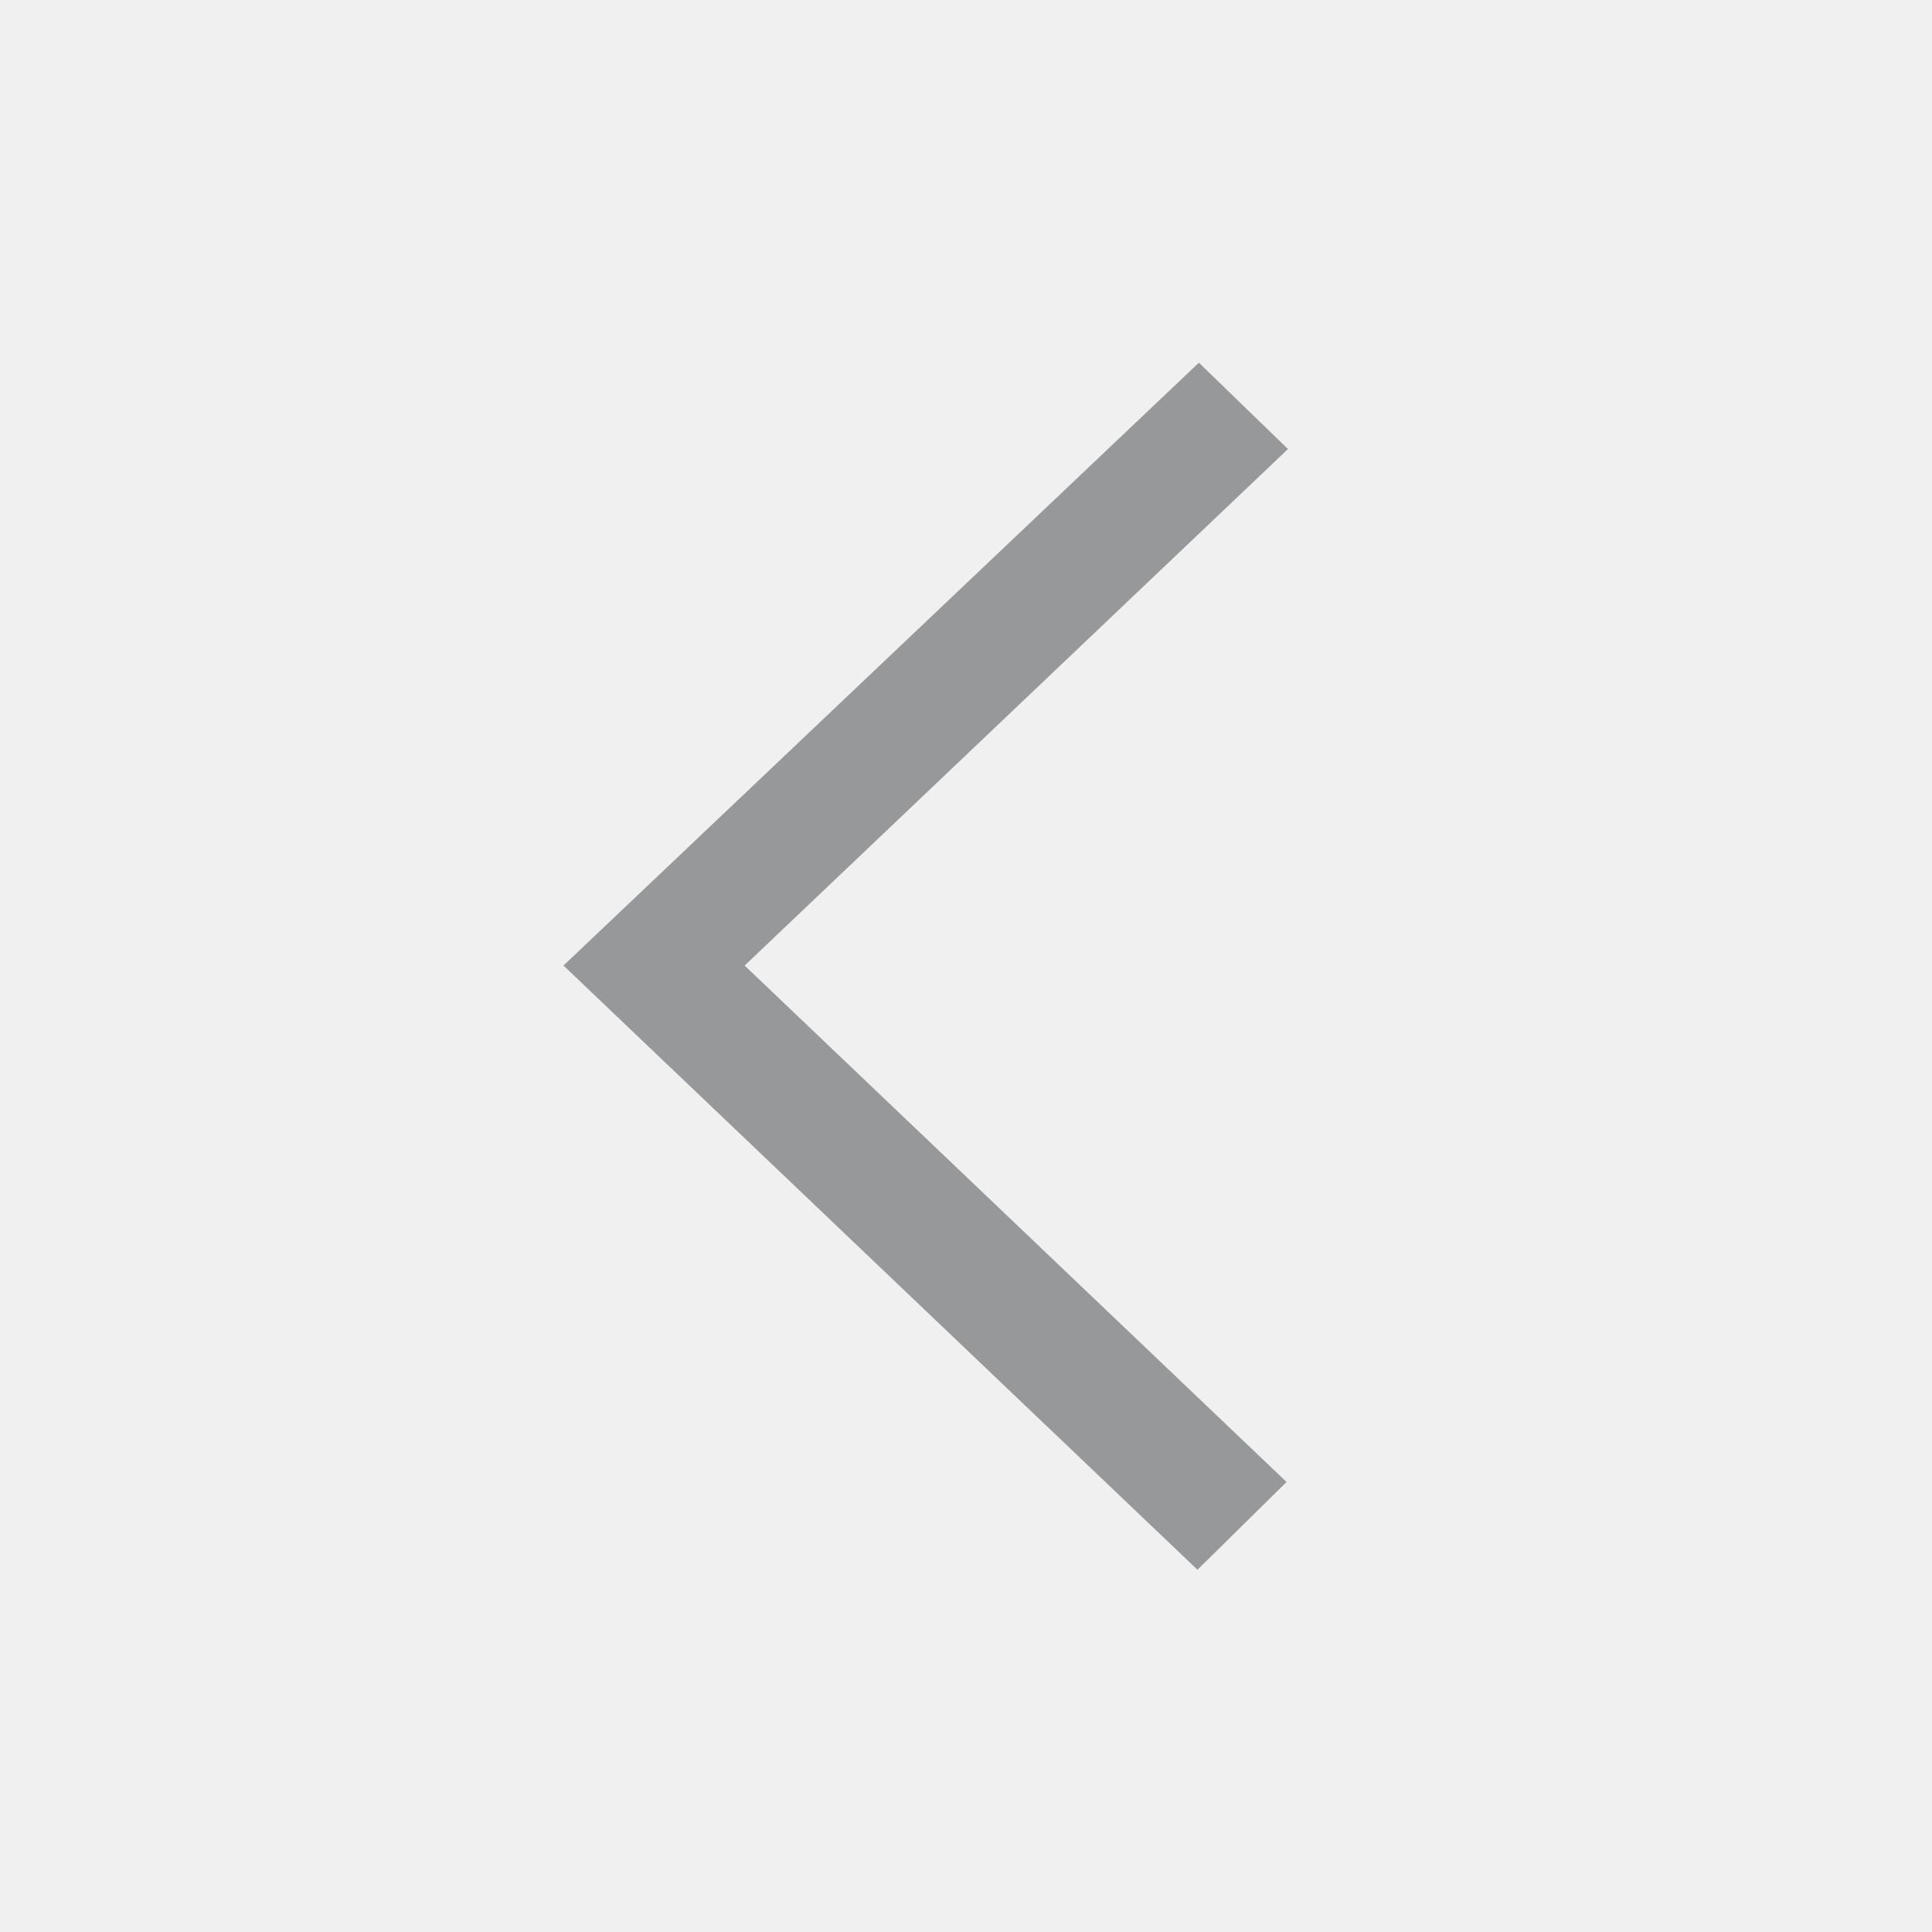
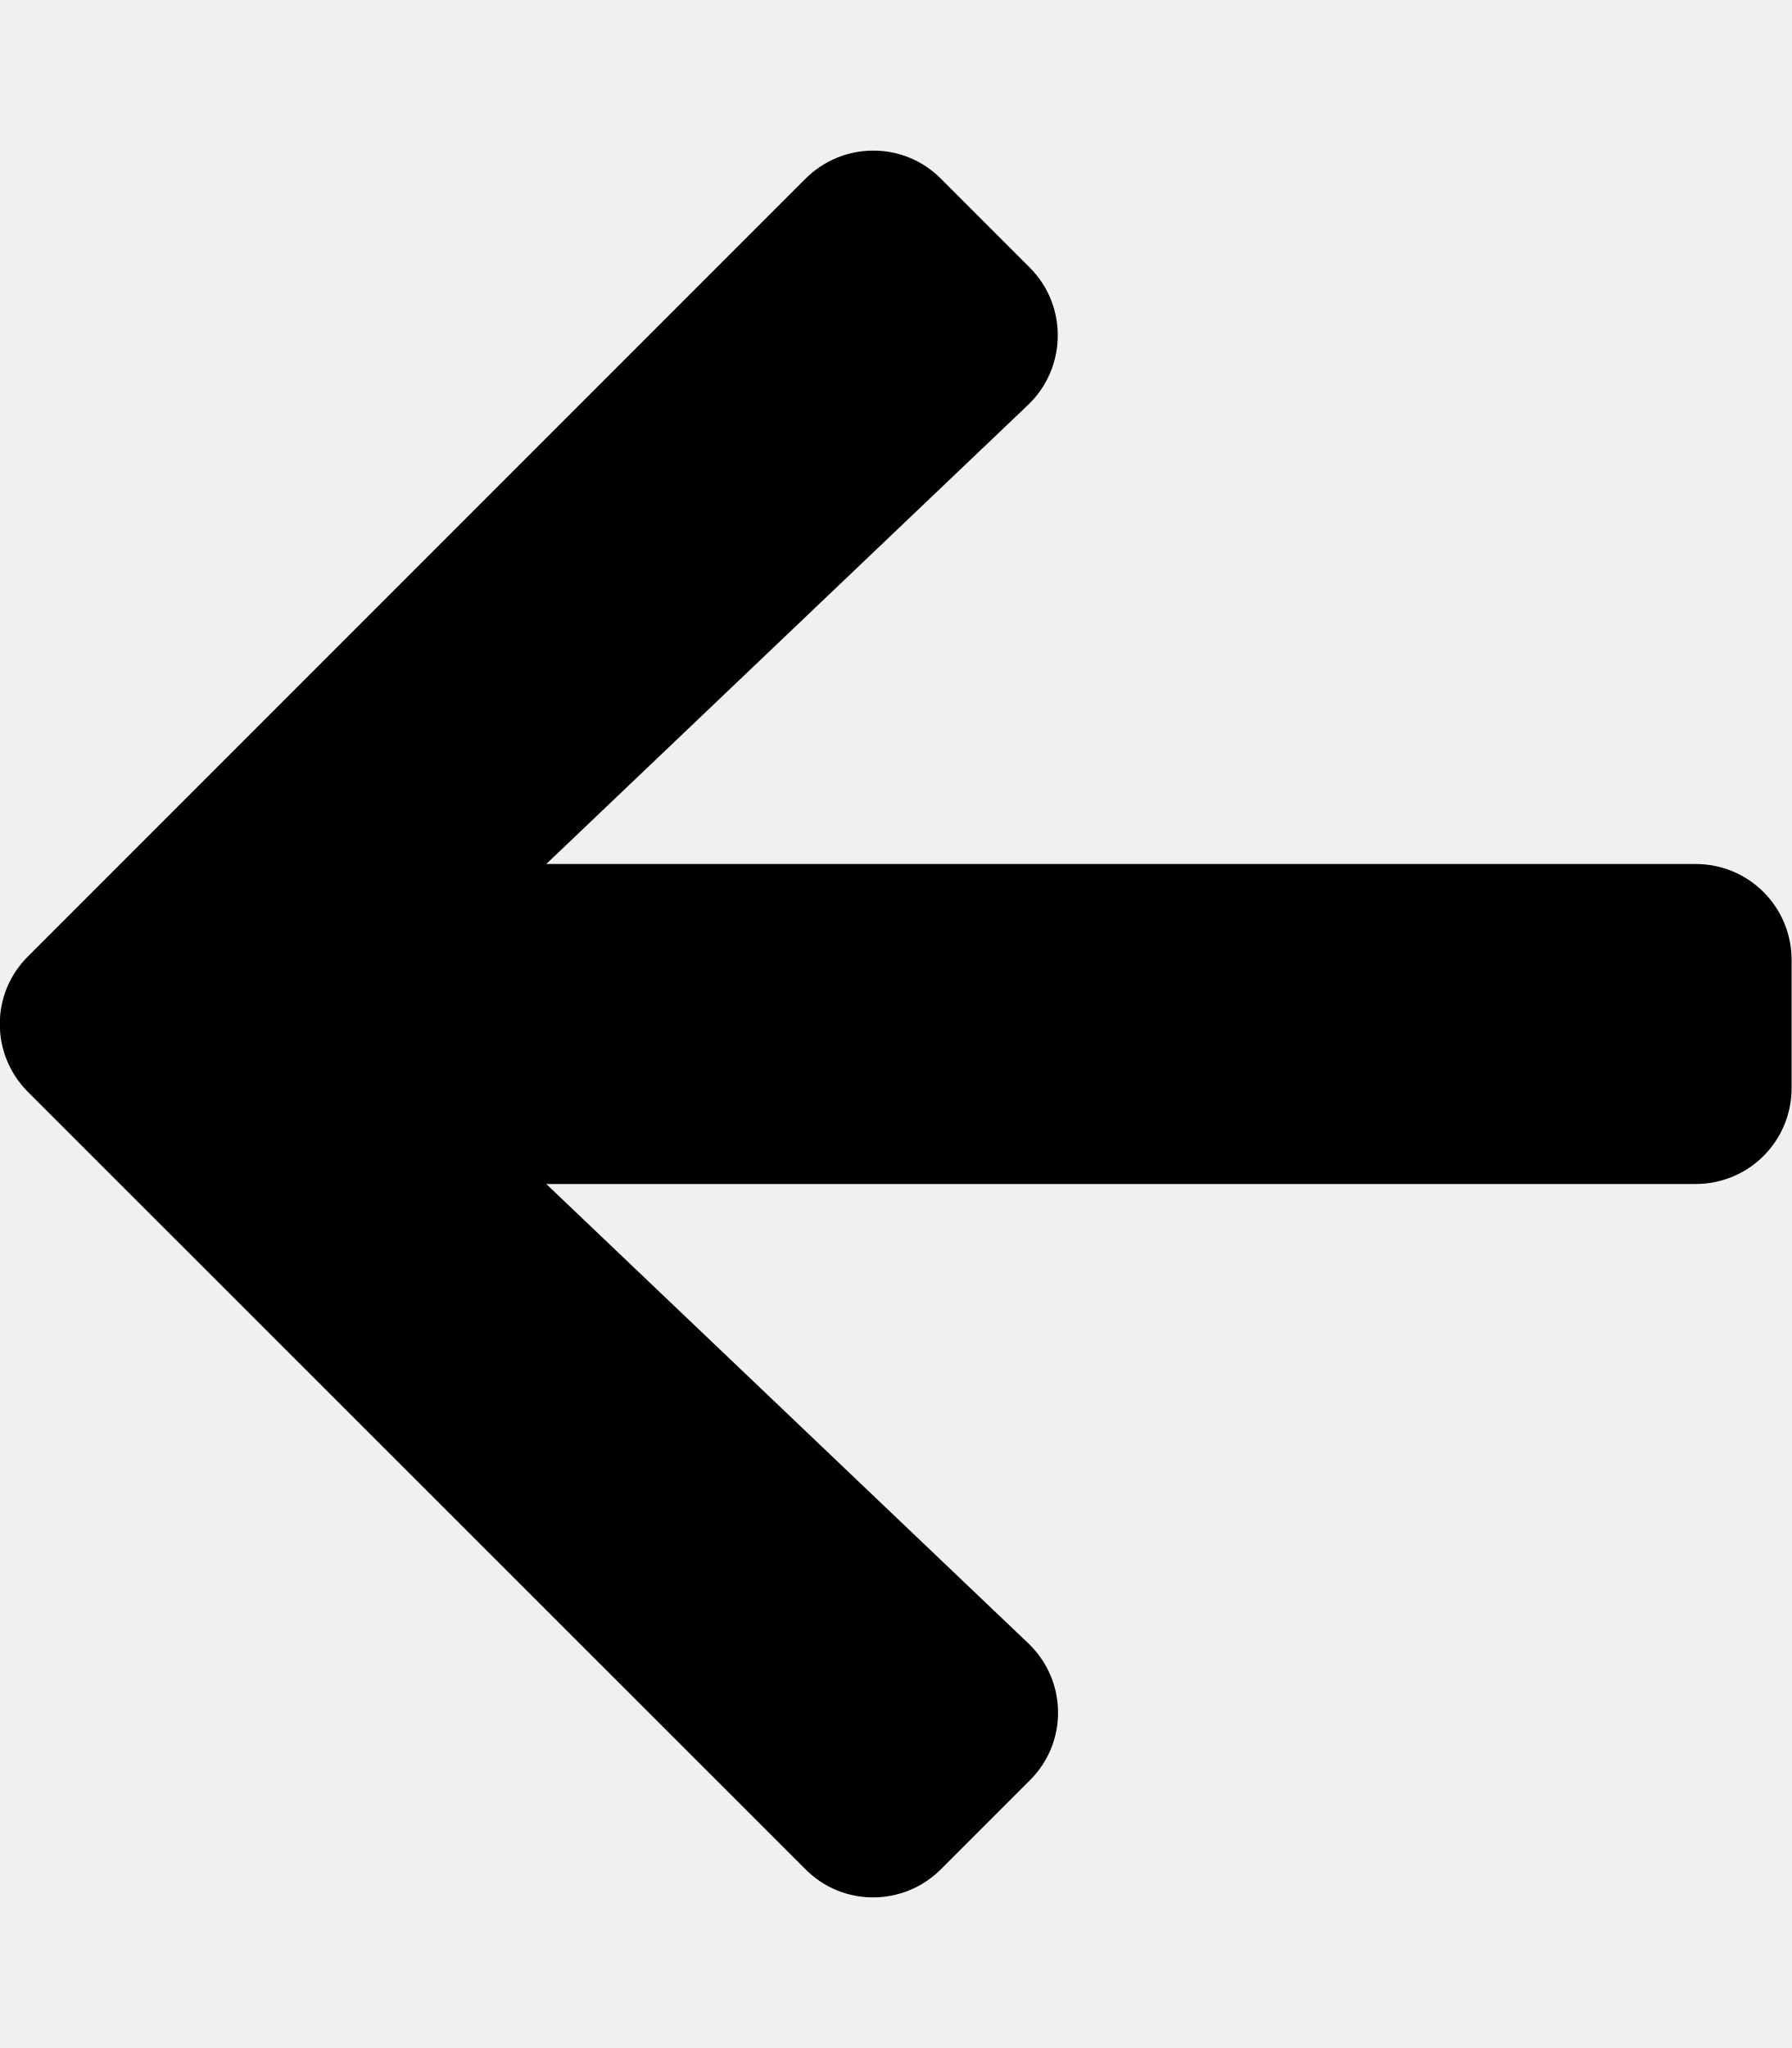
- <svg xmlns="http://www.w3.org/2000/svg" xmlns:xlink="http://www.w3.org/1999/xlink" width="26" height="26" viewBox="0 0 26 26">
-   <defs>
-     <path id="prefix__a" d="M16.115 21.125L17.314 19.944 10.021 12.994 17.333 6.043 16.134 4.881 7.583 12.994z" />
-   </defs>
-   <g fill="none" fill-rule="evenodd">
-     <path fill="#000" fill-opacity="0" d="M0 0H26V26H0z" />
-     <mask id="prefix__b" fill="#fff">
-       <use xlink:href="#prefix__a" />
-     </mask>
-     <use fill="#FFF" fill-opacity="0" fill-rule="nonzero" xlink:href="#prefix__a" />
-     <path fill="#979899" d="M0 0H26V26H0z" mask="url(#prefix__b)" />
-   </g>
+ <svg xmlns="http://www.w3.org/2000/svg" aria-hidden="true" focusable="false" data-prefix="fas" data-icon="arrow-left" class="svg-inline--fa fa-arrow-left fa-w-14" role="img" viewBox="0 0 448 512">
+   <path fill="currentColor" d="M257.5 445.1l-22.2 22.2c-9.4 9.4-24.6 9.4-33.9 0L7 273c-9.4-9.4-9.4-24.6 0-33.9L201.4 44.7c9.4-9.4 24.6-9.4 33.9 0l22.2 22.2c9.5 9.5 9.3 25-.4 34.3L136.6 216H424c13.3 0 24 10.7 24 24v32c0 13.3-10.7 24-24 24H136.6l120.5 114.8c9.8 9.3 10 24.8.4 34.3z" />
</svg>
